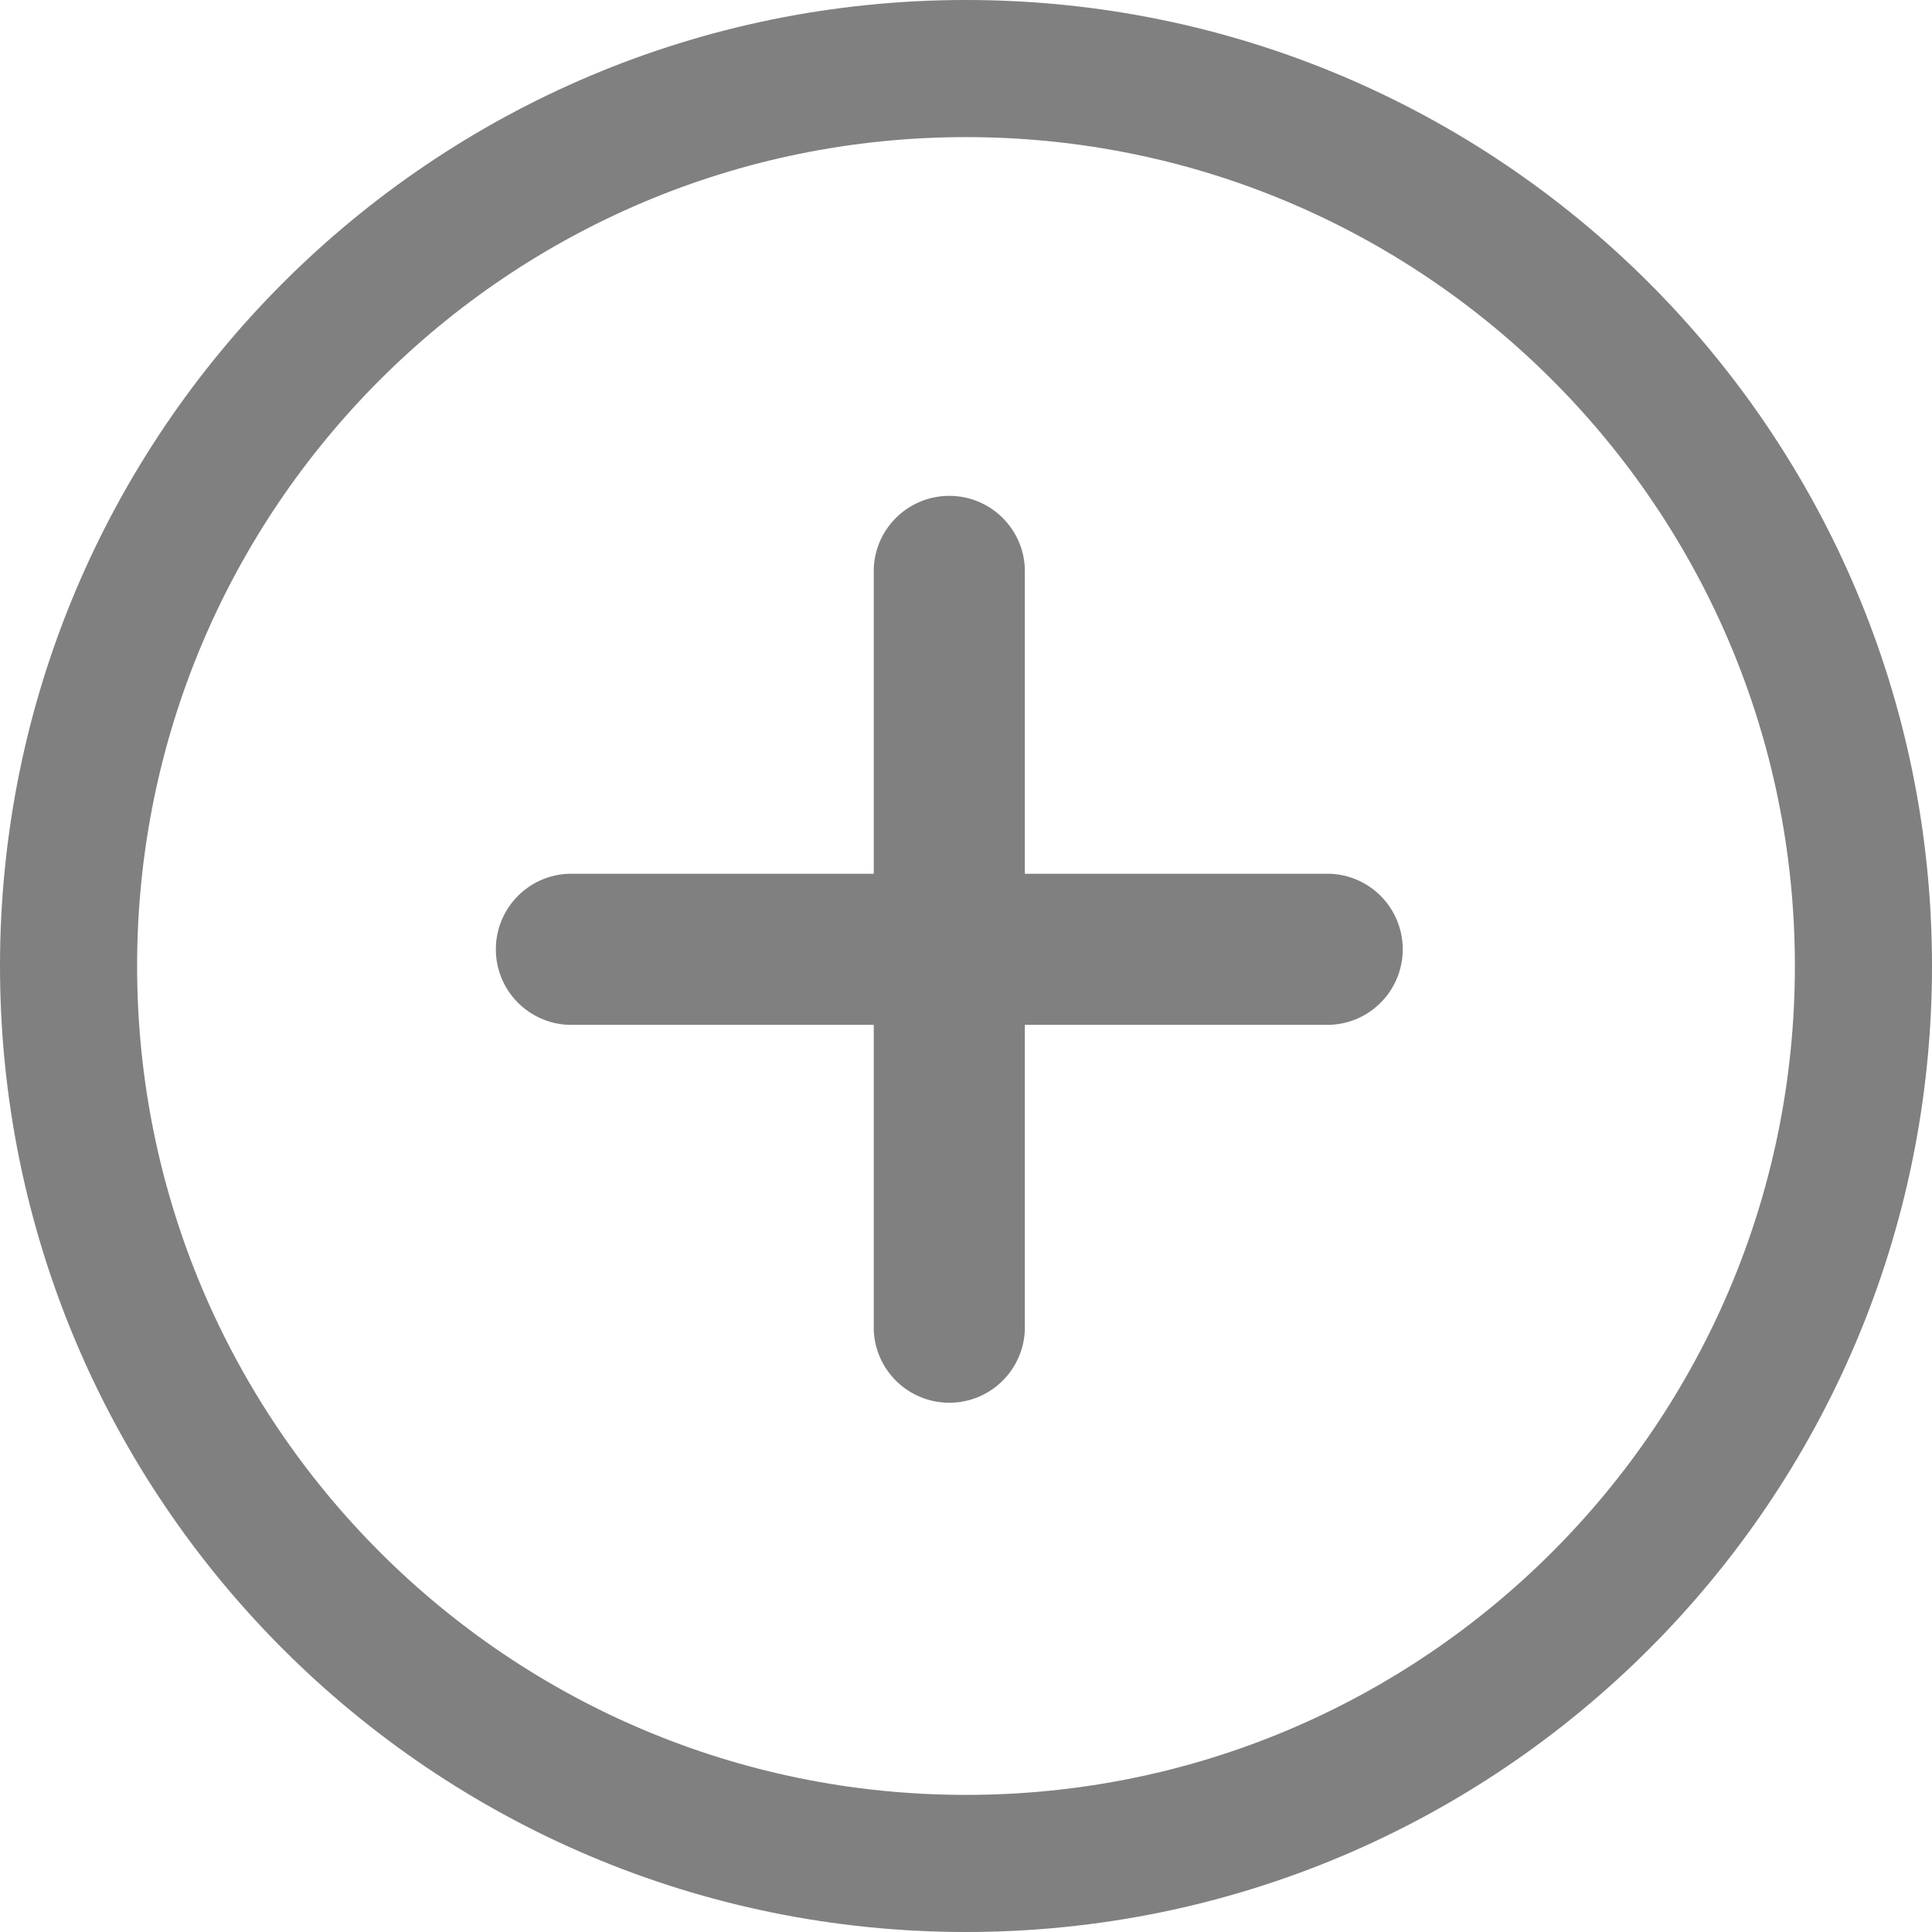
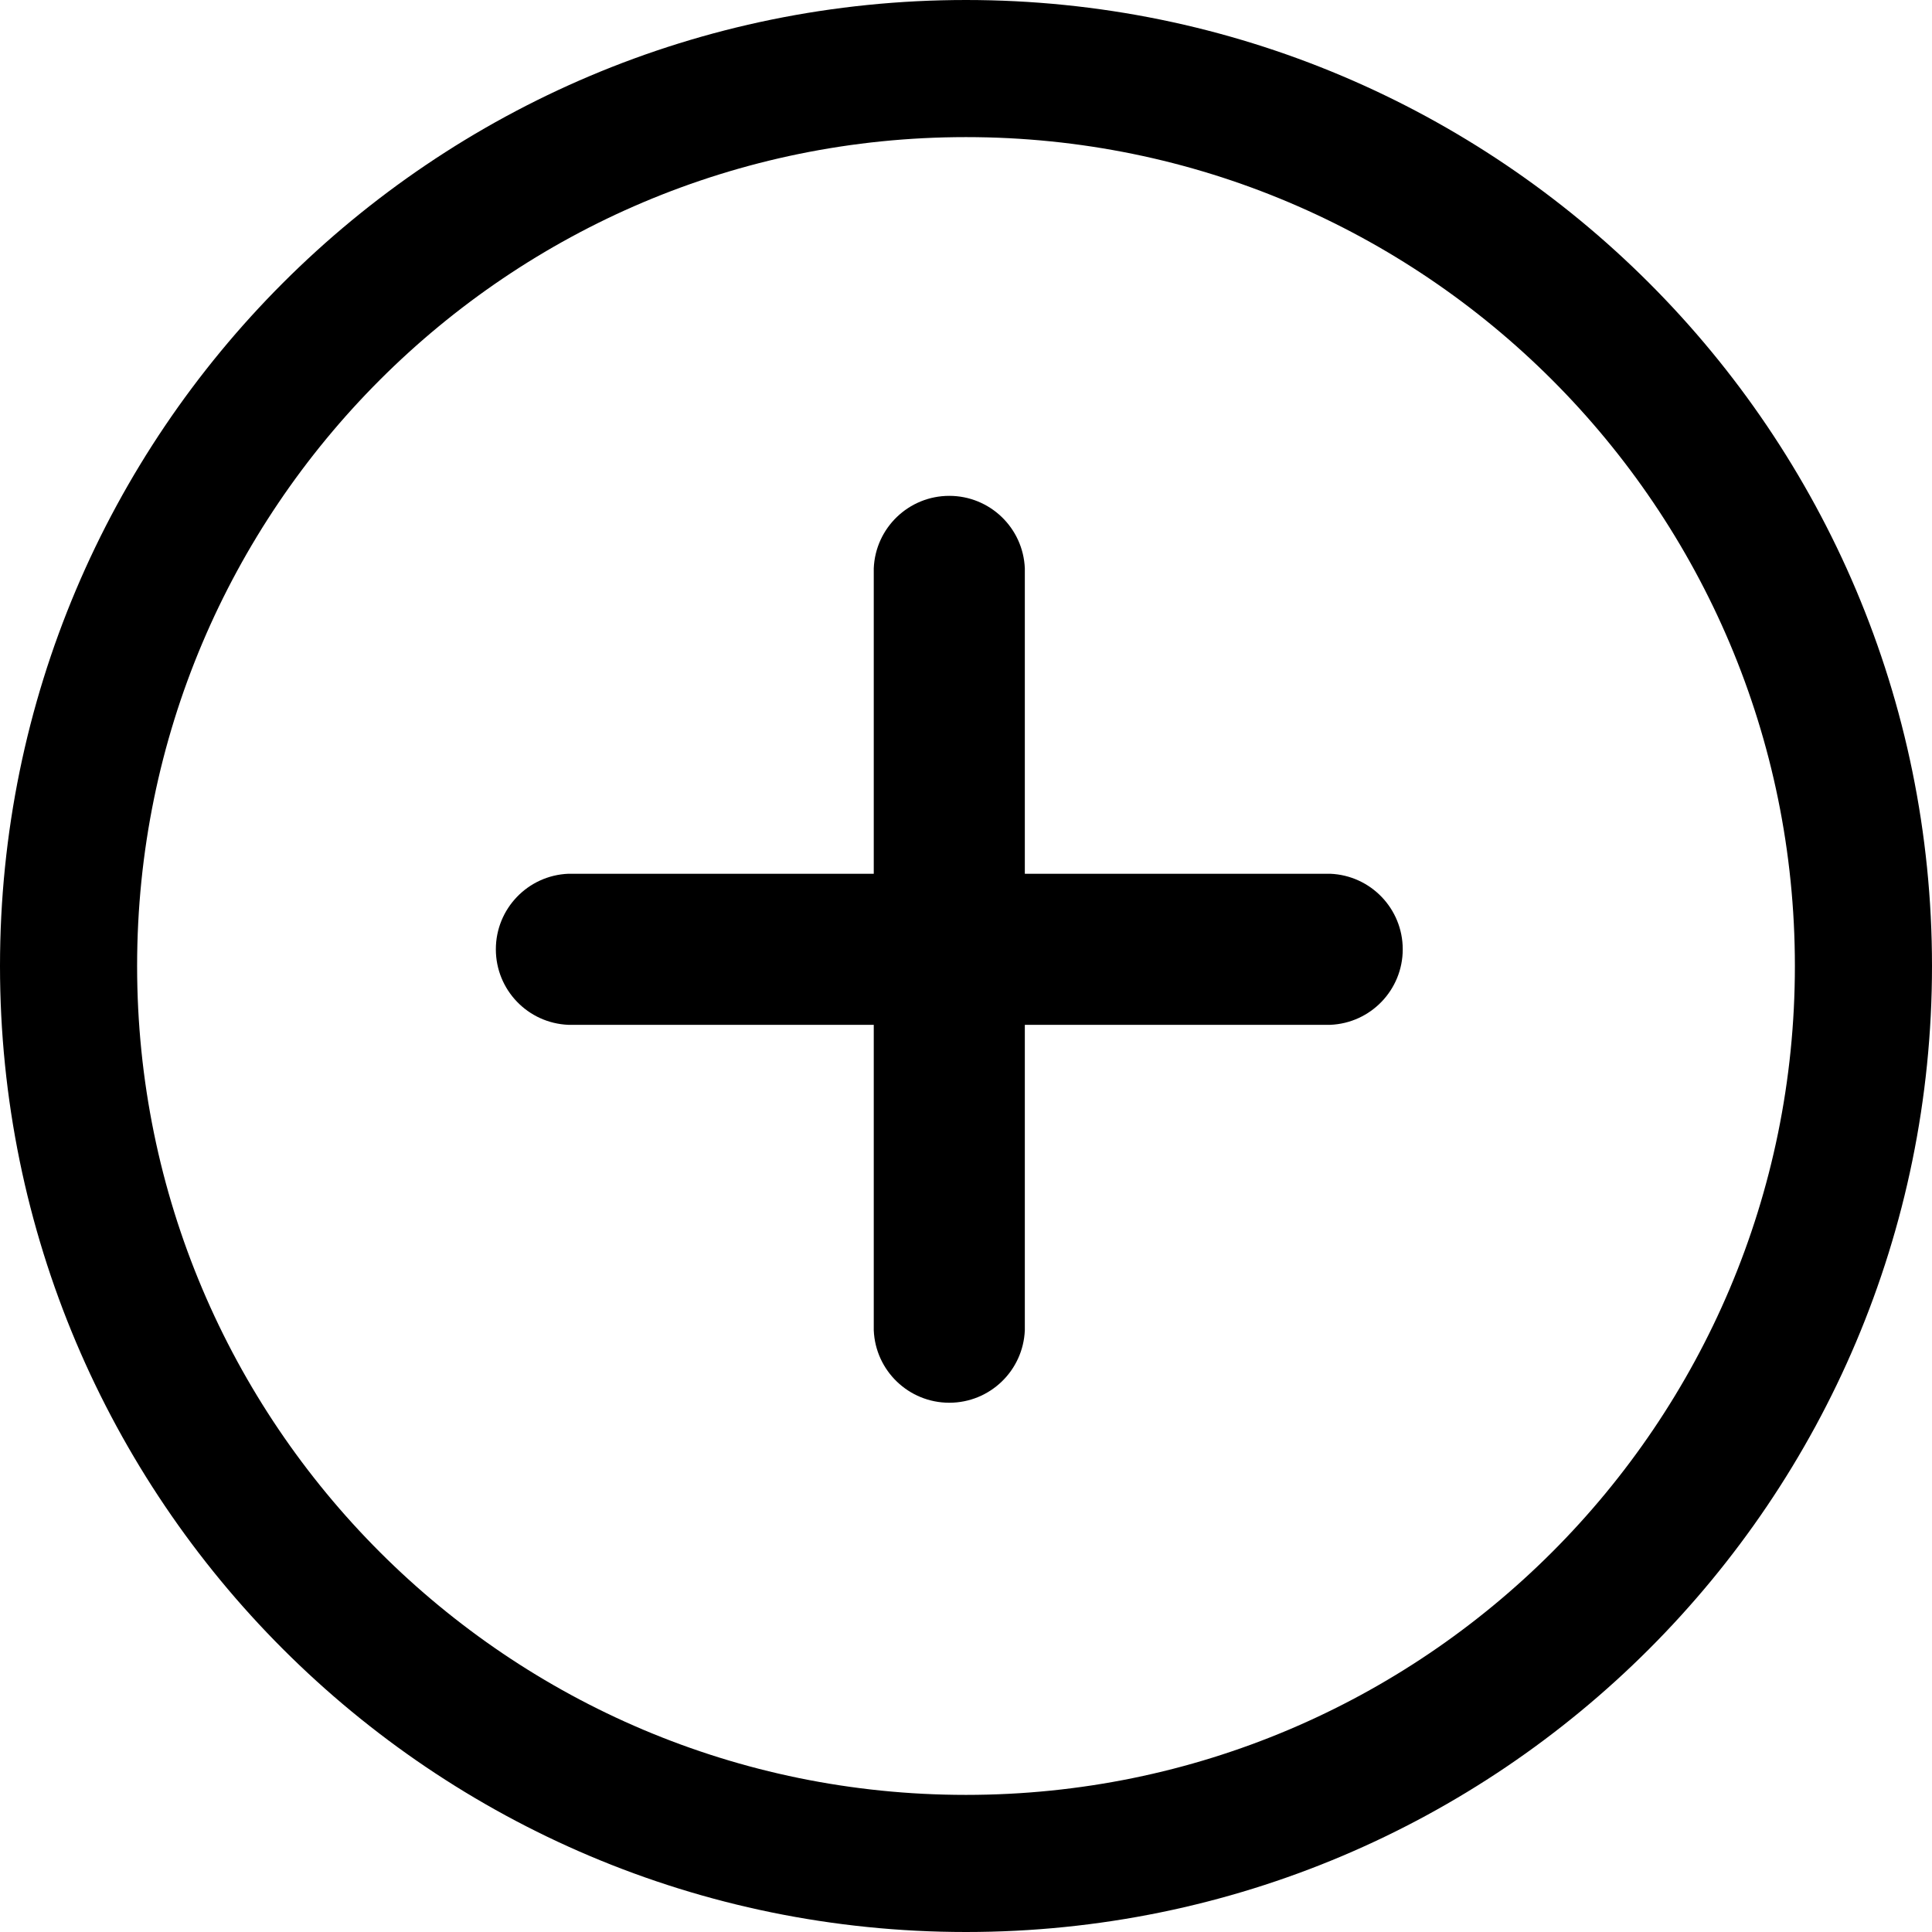
<svg xmlns="http://www.w3.org/2000/svg" width="31" height="31" viewBox="0 0 31 31">
  <g id="그룹_873" data-name="그룹 873" transform="translate(6672 4588)">
-     <g id="타원_147" data-name="타원 147" transform="translate(-6672 -4588)" fill="none" stroke="gray" stroke-width="2.2">
+     <g id="타원_147" data-name="타원 147" transform="translate(-6672 -4588)" fill="none" stroke="currentColor" stroke-width="2.2">
      <circle cx="15.5" cy="15.5" r="15.5" stroke="none" />
      <circle cx="15.5" cy="15.5" r="14.4" fill="none" />
    </g>
-     <path id="iconfinder_icon-plus-round_211877" d="M77.384,70.06h-4.9v-4.9a1.213,1.213,0,0,0-2.424,0v4.9h-4.9a1.213,1.213,0,0,0,0,2.424h4.9v4.9a1.213,1.213,0,0,0,2.424,0v-4.9h4.9a1.213,1.213,0,0,0,0-2.424Z" transform="translate(-6728.04 -4644.04)" fill="gray" />
+     <path id="iconfinder_icon-plus-round_211877" d="M77.384,70.06h-4.9v-4.9a1.213,1.213,0,0,0-2.424,0v4.9h-4.9a1.213,1.213,0,0,0,0,2.424h4.9v4.9a1.213,1.213,0,0,0,2.424,0v-4.9h4.9a1.213,1.213,0,0,0,0-2.424Z" transform="translate(-6728.04 -4644.04)" fill="currentColor" />
  </g>
</svg>
